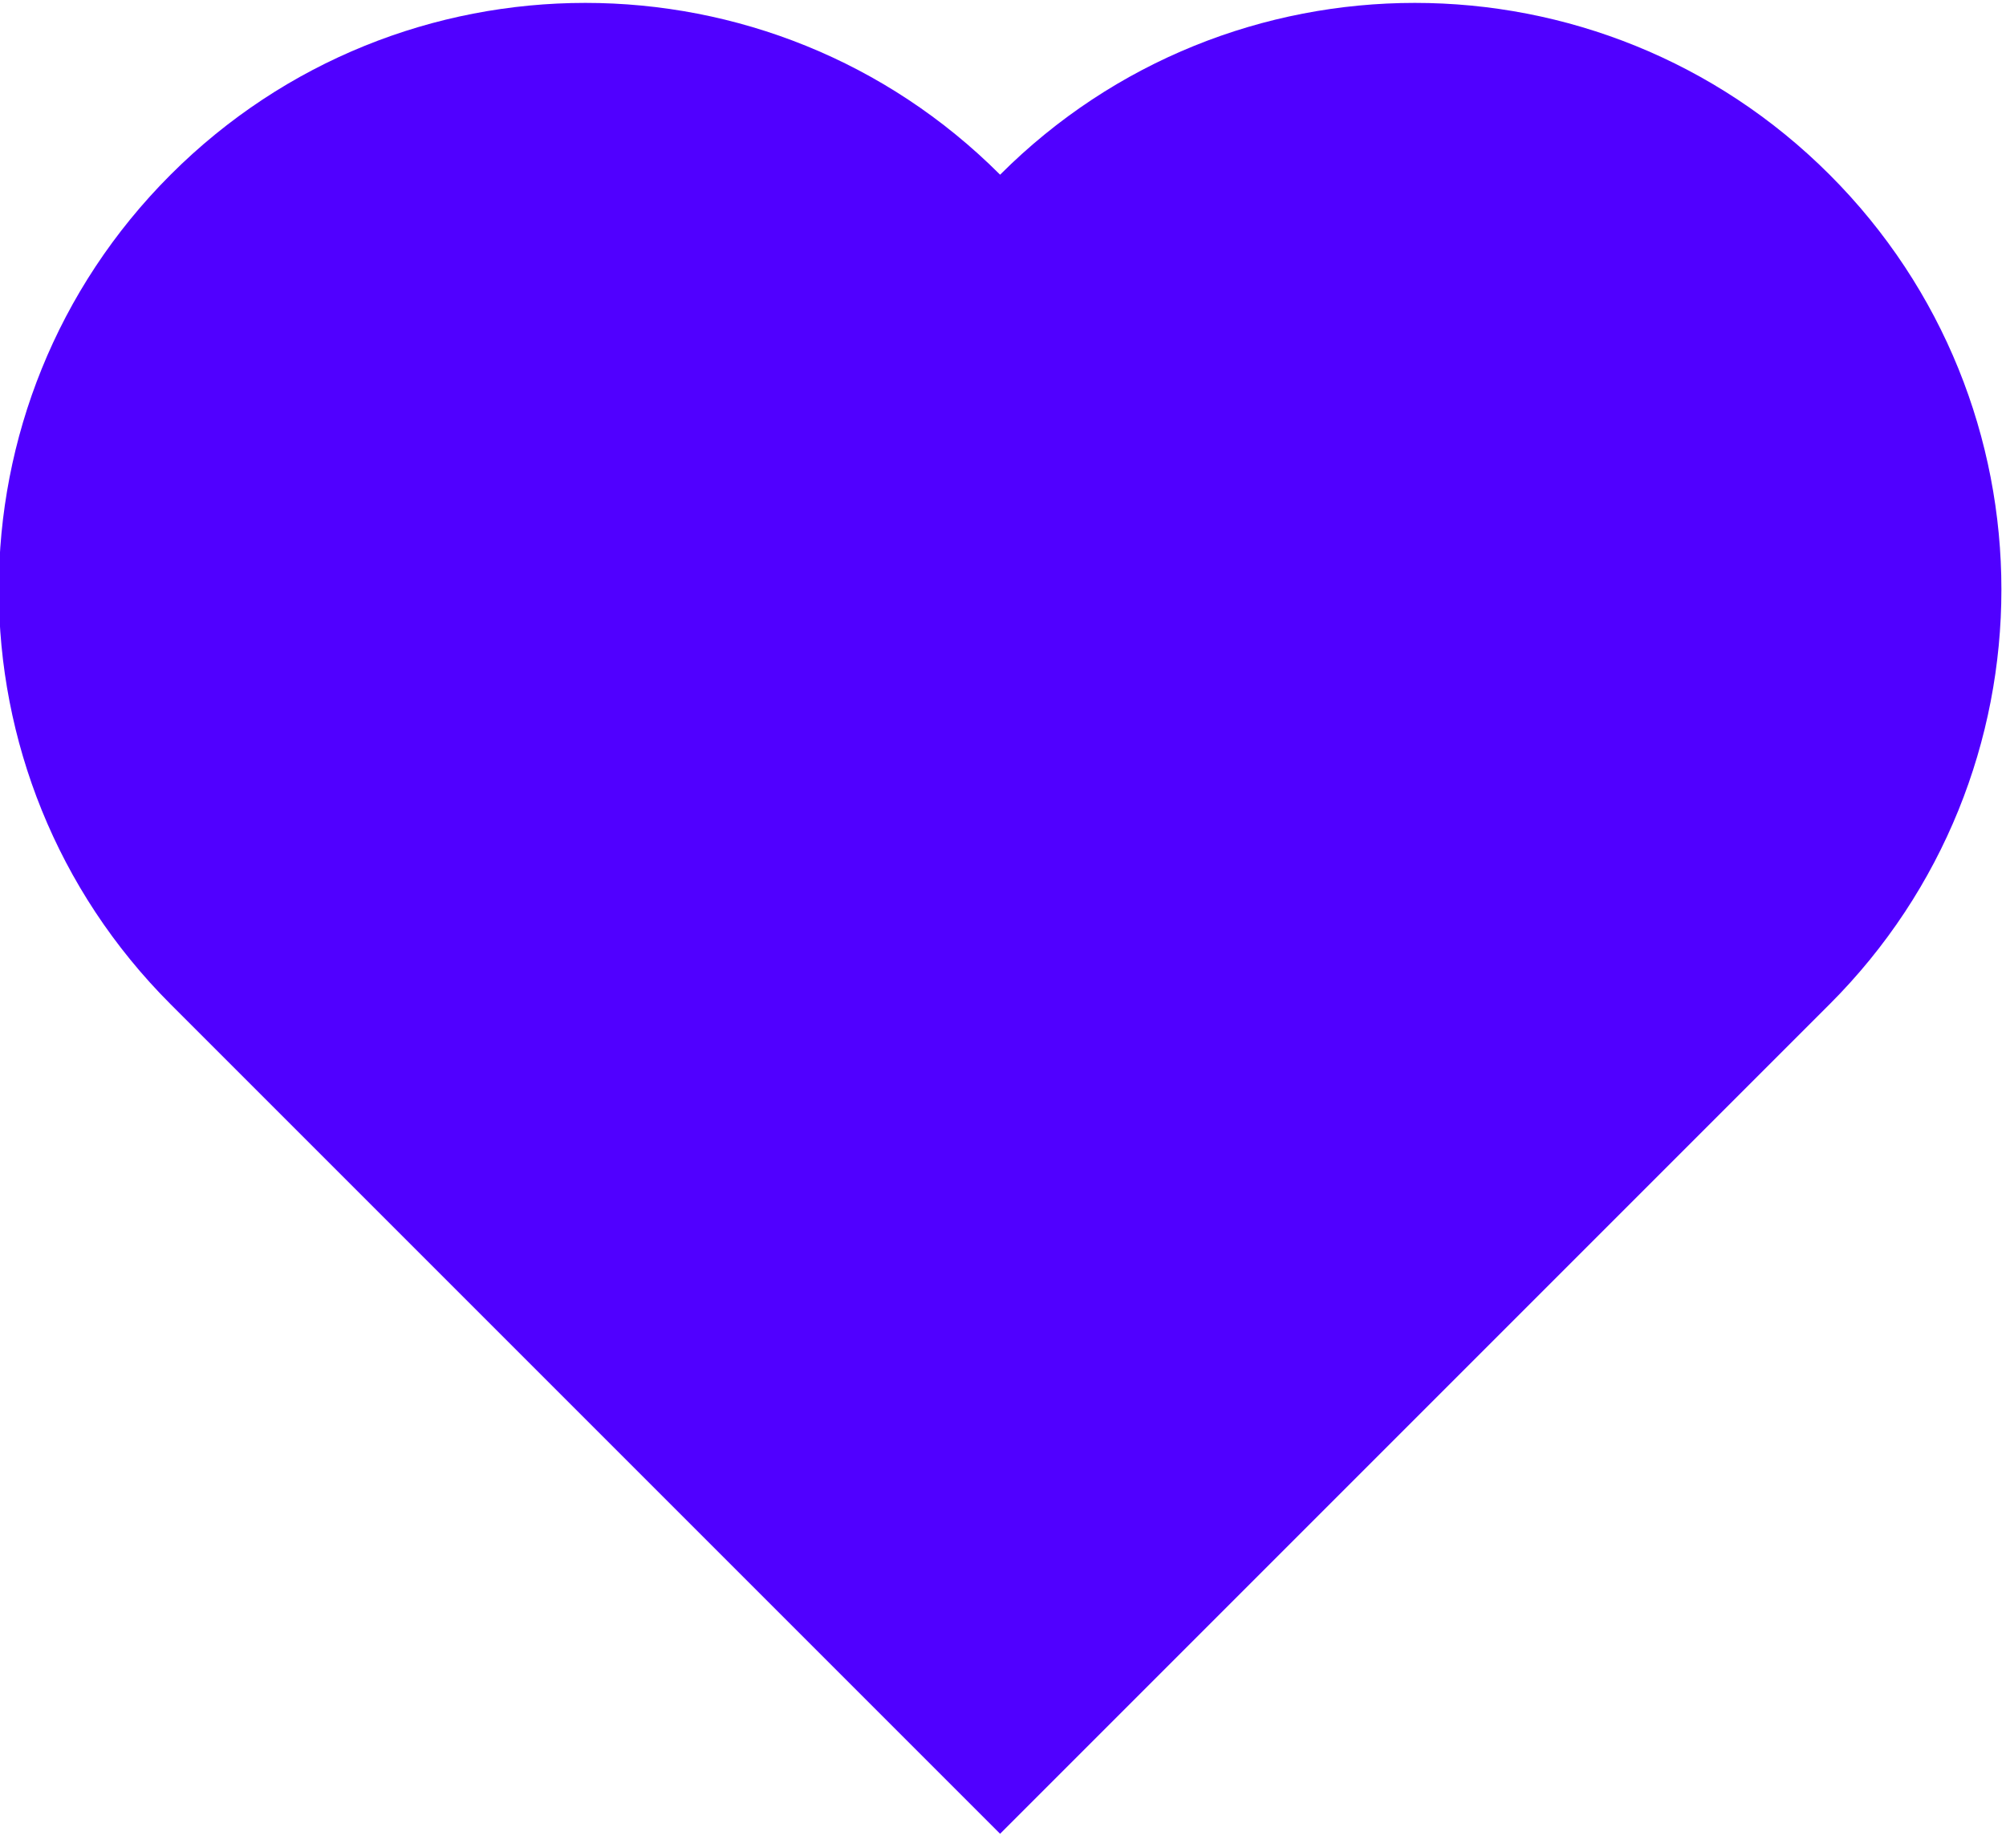
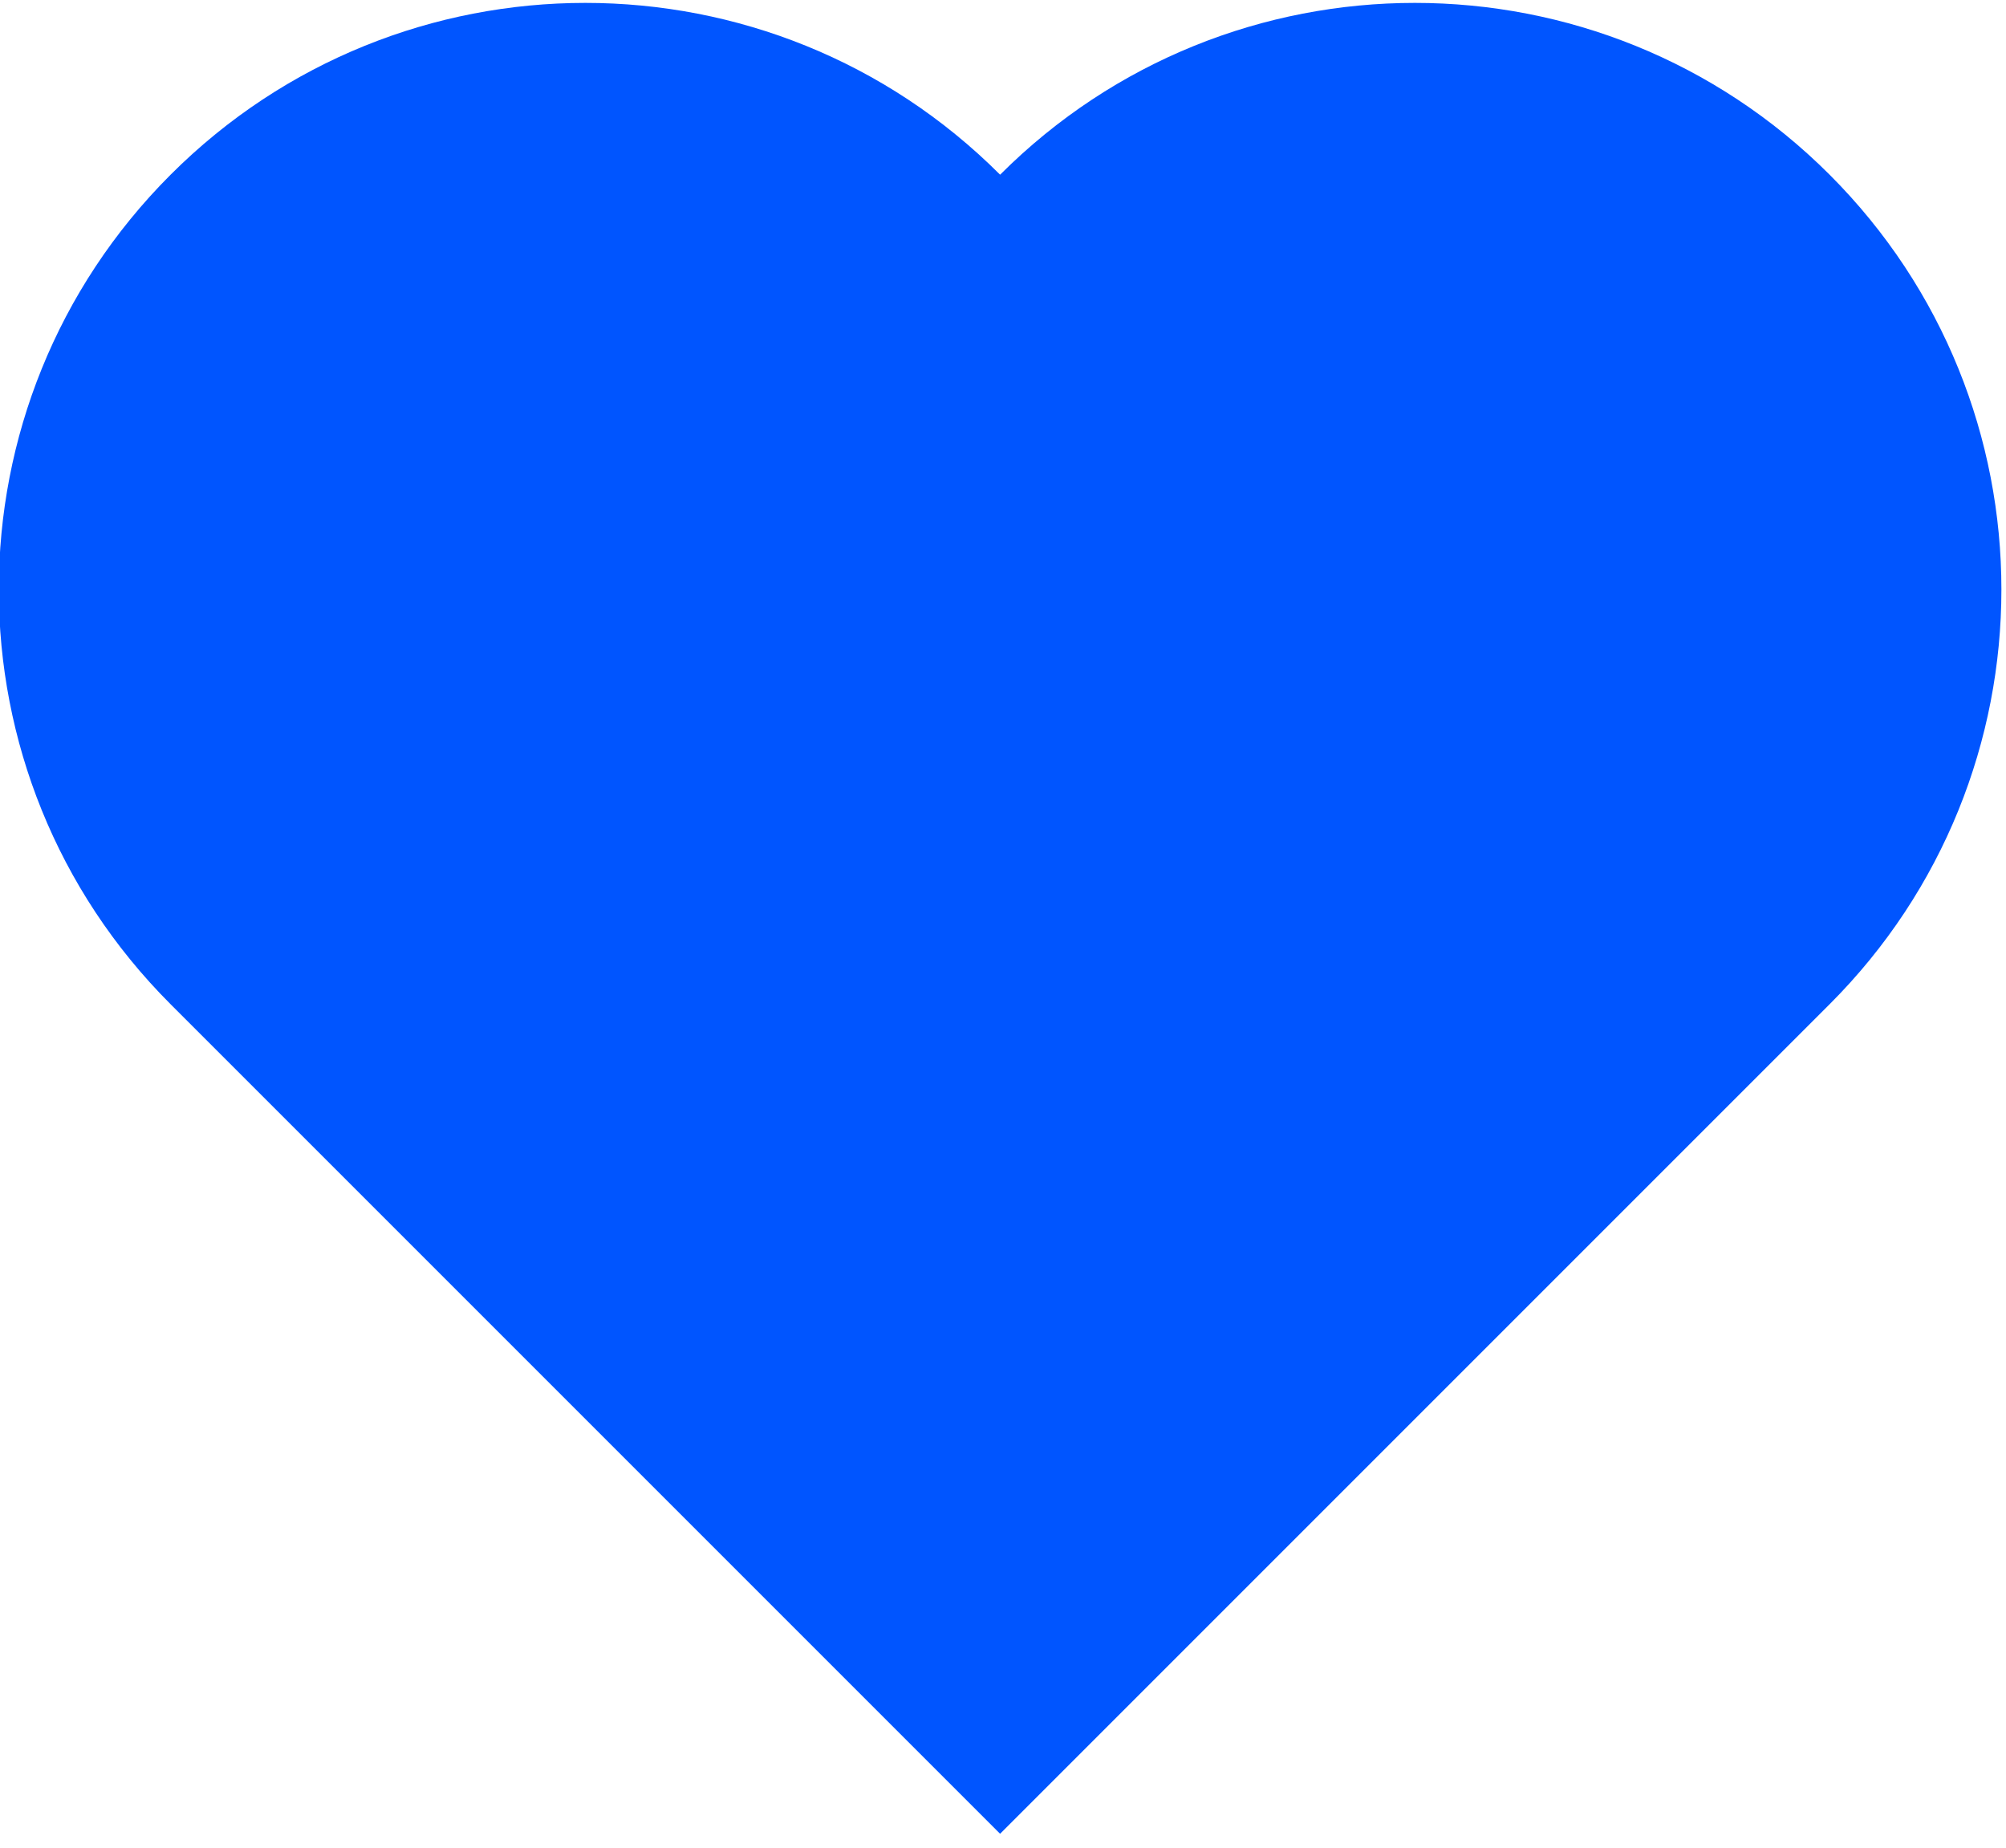
<svg xmlns="http://www.w3.org/2000/svg" xmlns:xlink="http://www.w3.org/1999/xlink" version="1.1" height="315" width="342">
  <defs>
    <g id="heart">
      <path d="M0 200 v-200 h200      a100,100 90 0,1 0,200     a100,100 90 0,1 -200,0     z" />
    </g>
  </defs>
-   <use xlink:href="#heart" fill="#5000FF" transform="rotate(225,150,121)" />
+   <use xlink:href="#heart" fill="#0055FF" transform="rotate(225,150,121)" />
</svg>
